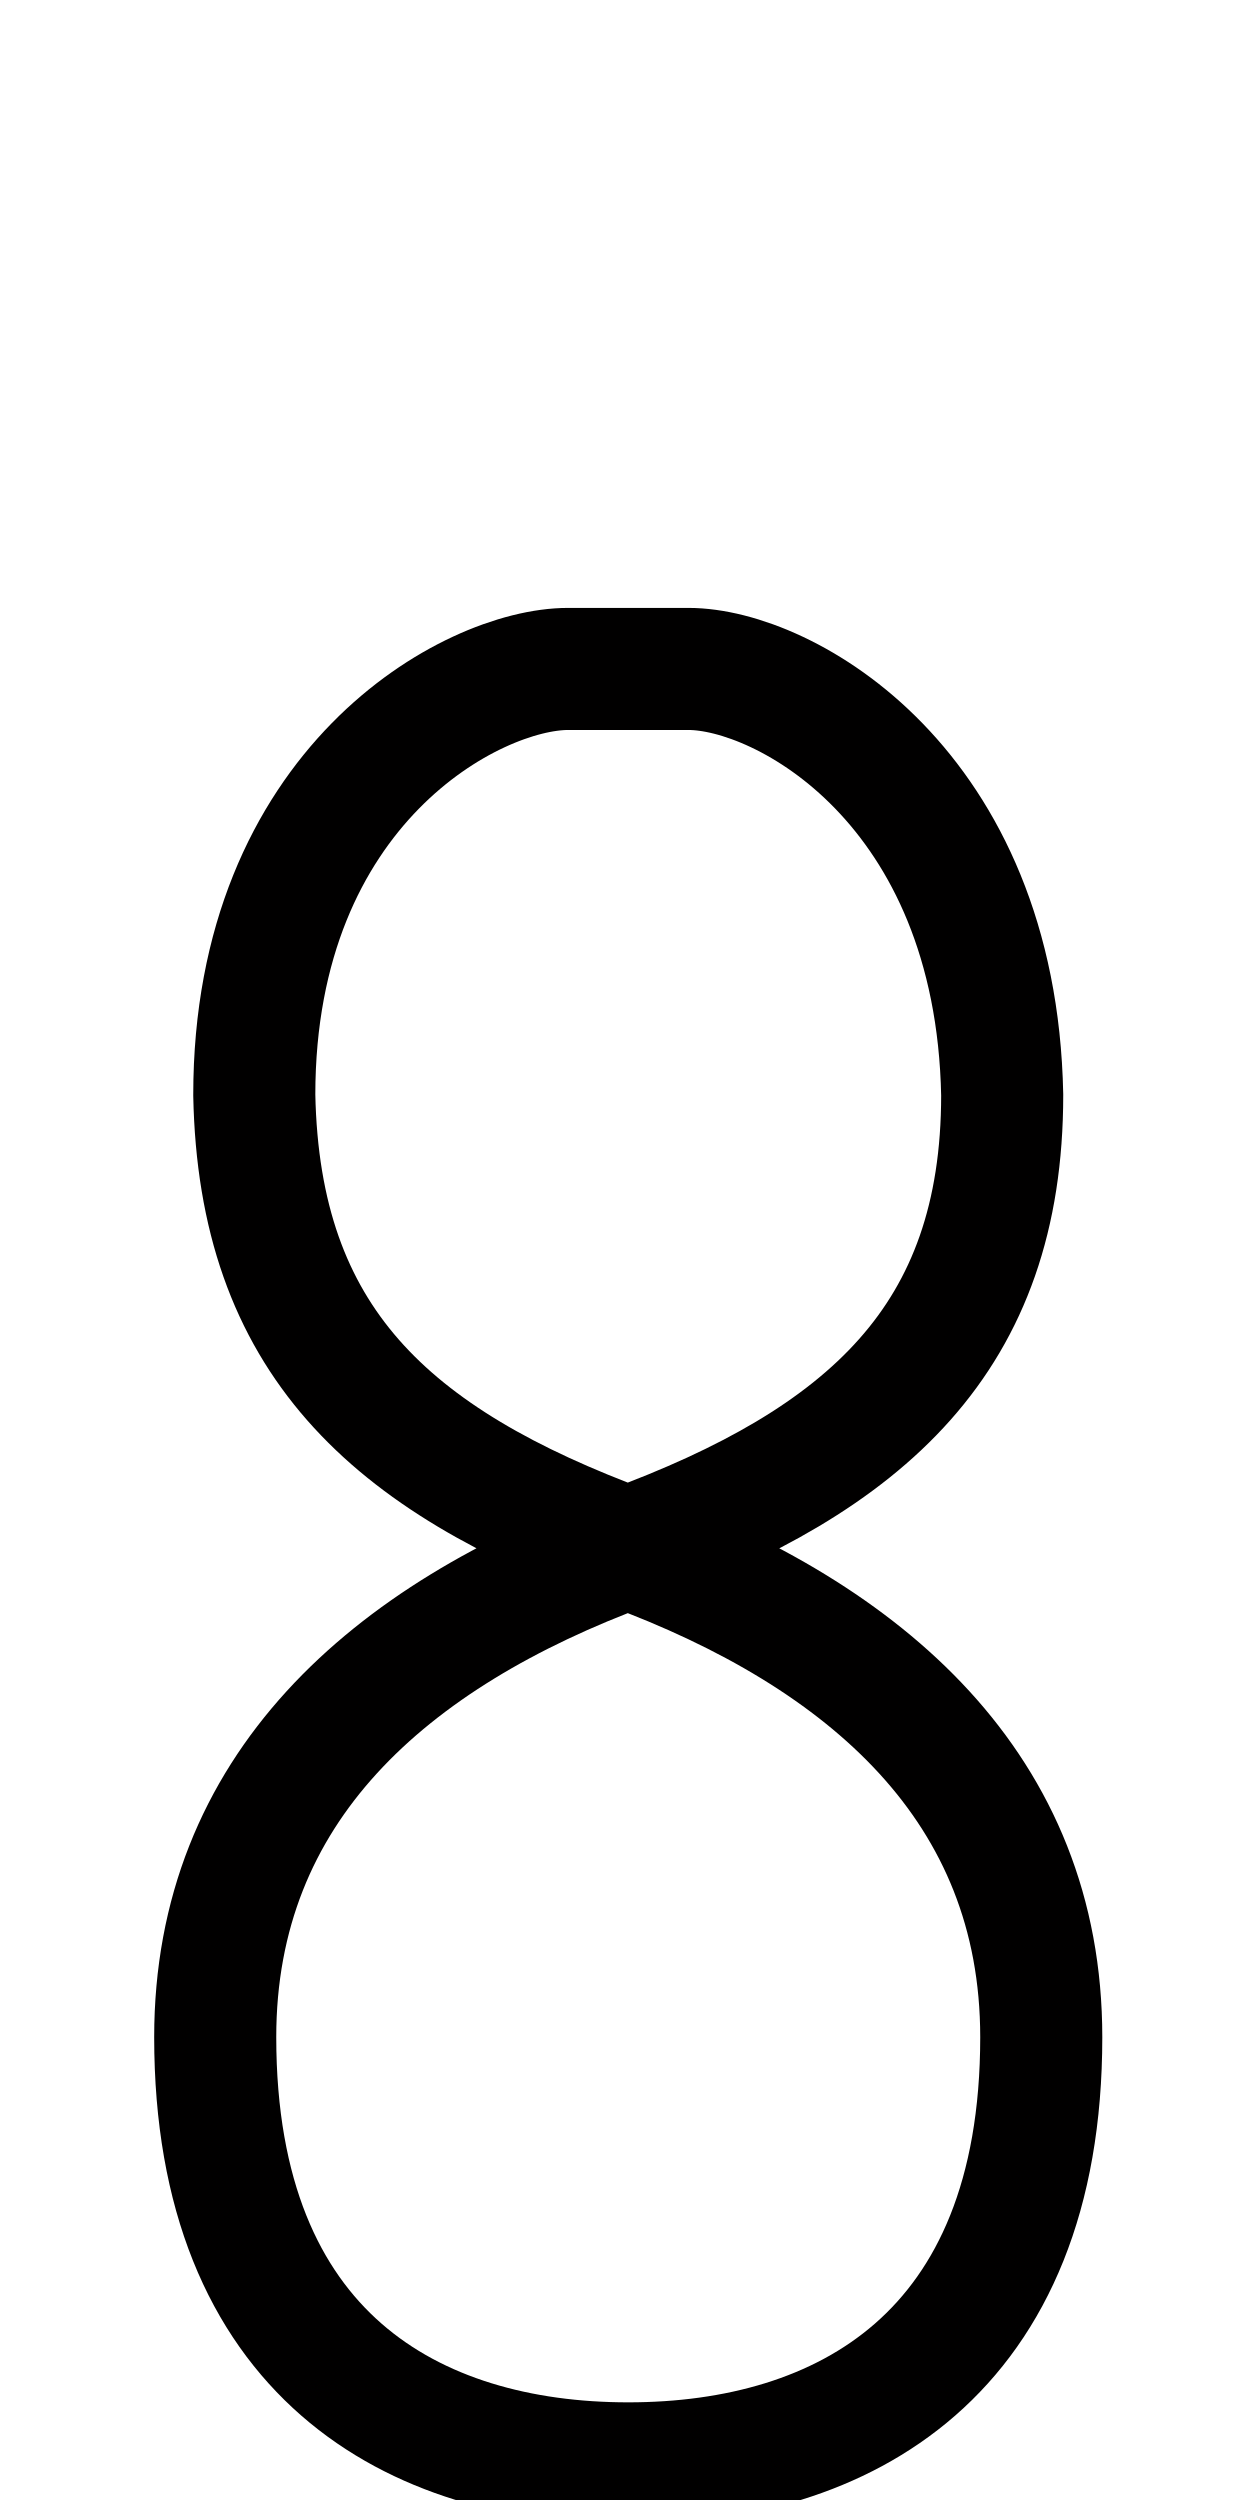
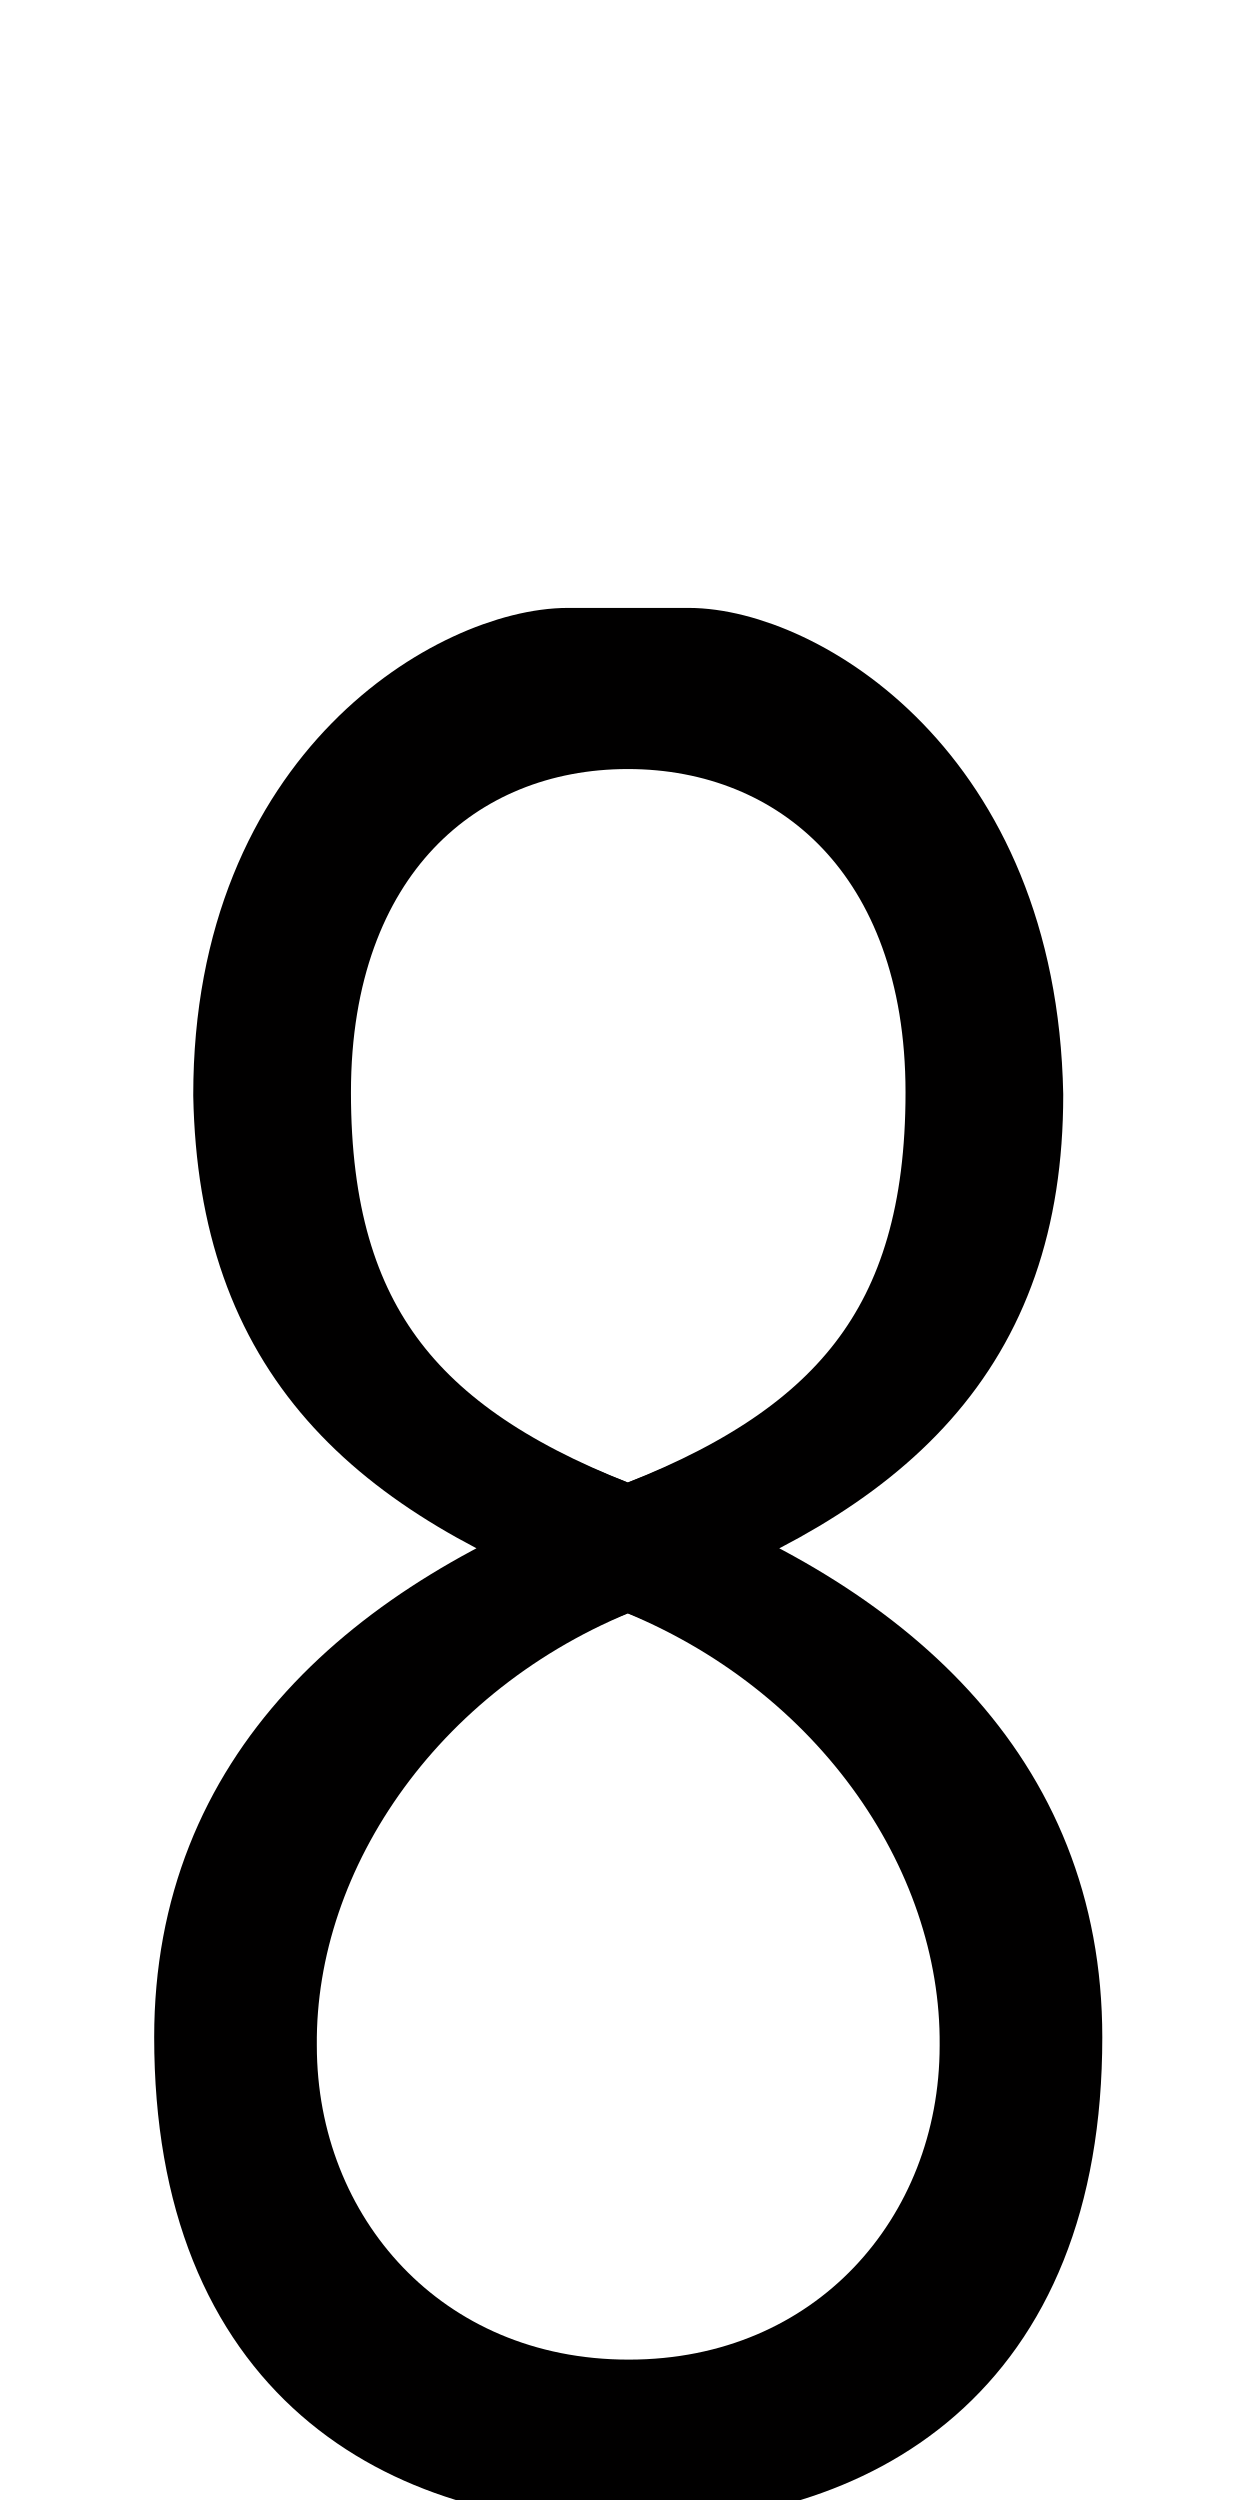
<svg xmlns="http://www.w3.org/2000/svg" version="1.1" viewBox="0 -288 1024 2048" id="svg6" width="1024" height="2048">
  <defs id="defs10" />
  <g id="layer3" style="display:inline">
-     <path id="path5848-2-9-9-9-6" d="m 563.959,260 c 78.3,0 252.047,95.594 257.041,348.977 0,199.297 -110.576,298.757 -306.693,371.023 -196.117,72.266 -338,197.127 -338,400.844 0,260.622 162.815,349.156 338.347,349.156 175.531,0 338.347,-88.534 338.347,-349.156 C 853,1177.127 710.424,1052.266 514.307,980 318.189,907.734 212.256,809.34 208.307,608.977 208.306,355.544 387.047,260 465.347,260 Z" style="display: inline; fill: none; fill-rule: evenodd; stroke: rgb(1, 0, 0); stroke-width: 100; stroke-linecap: butt; stroke-linejoin: round; stroke-miterlimit: 4; stroke-dasharray: none; stroke-opacity: 1;" class="ext" />
+     <path id="path5848-2-9-9-9-6" d="m 563.959,260 c 78.3,0 252.047,95.594 257.041,348.977 0,199.297 -110.576,298.757 -306.693,371.023 -196.117,72.266 -338,197.127 -338,400.844 0,260.622 162.815,349.156 338.347,349.156 175.531,0 338.347,-88.534 338.347,-349.156 C 853,1177.127 710.424,1052.266 514.307,980 318.189,907.734 212.256,809.34 208.307,608.977 208.306,355.544 387.047,260 465.347,260 Z" style="display: inline; fill: none; fill-rule: evenodd; stroke: rgb(1, 0, 0); stroke-width: 100; stroke-linecap: round; stroke-linejoin: bevel; stroke-miterlimit: 4; stroke-dasharray: none; stroke-opacity: 1;" class="ext" />
+     <path id="path5848-2-90-2-3-7" d="M 237.499,606.884 C 237.499,807.584 325.751,910.275 514.307,980 702.862,1049.725 821.27,1219.8 819.761,1387.83 819.761,1554.717 697.144,1695 515,1695 332.856,1695 209.545,1554.717 209.545,1387.83 208.037,1219.8 325.751,1049.725 514.307,980 702.862,910.275 791.808,807.207 791.808,606.884 791.808,402.029 666.21,292 514.307,292 362.403,292 237.499,402.029 237.499,606.884 Z" style="display: inline; fill: none; fill-rule: evenodd; stroke: rgb(1, 0, 0); stroke-width: 100; stroke-linecap: round; stroke-linejoin: bevel; stroke-miterlimit: 4; stroke-dasharray: none; stroke-opacity: 1;" class="int" />
  </g>
</svg>
